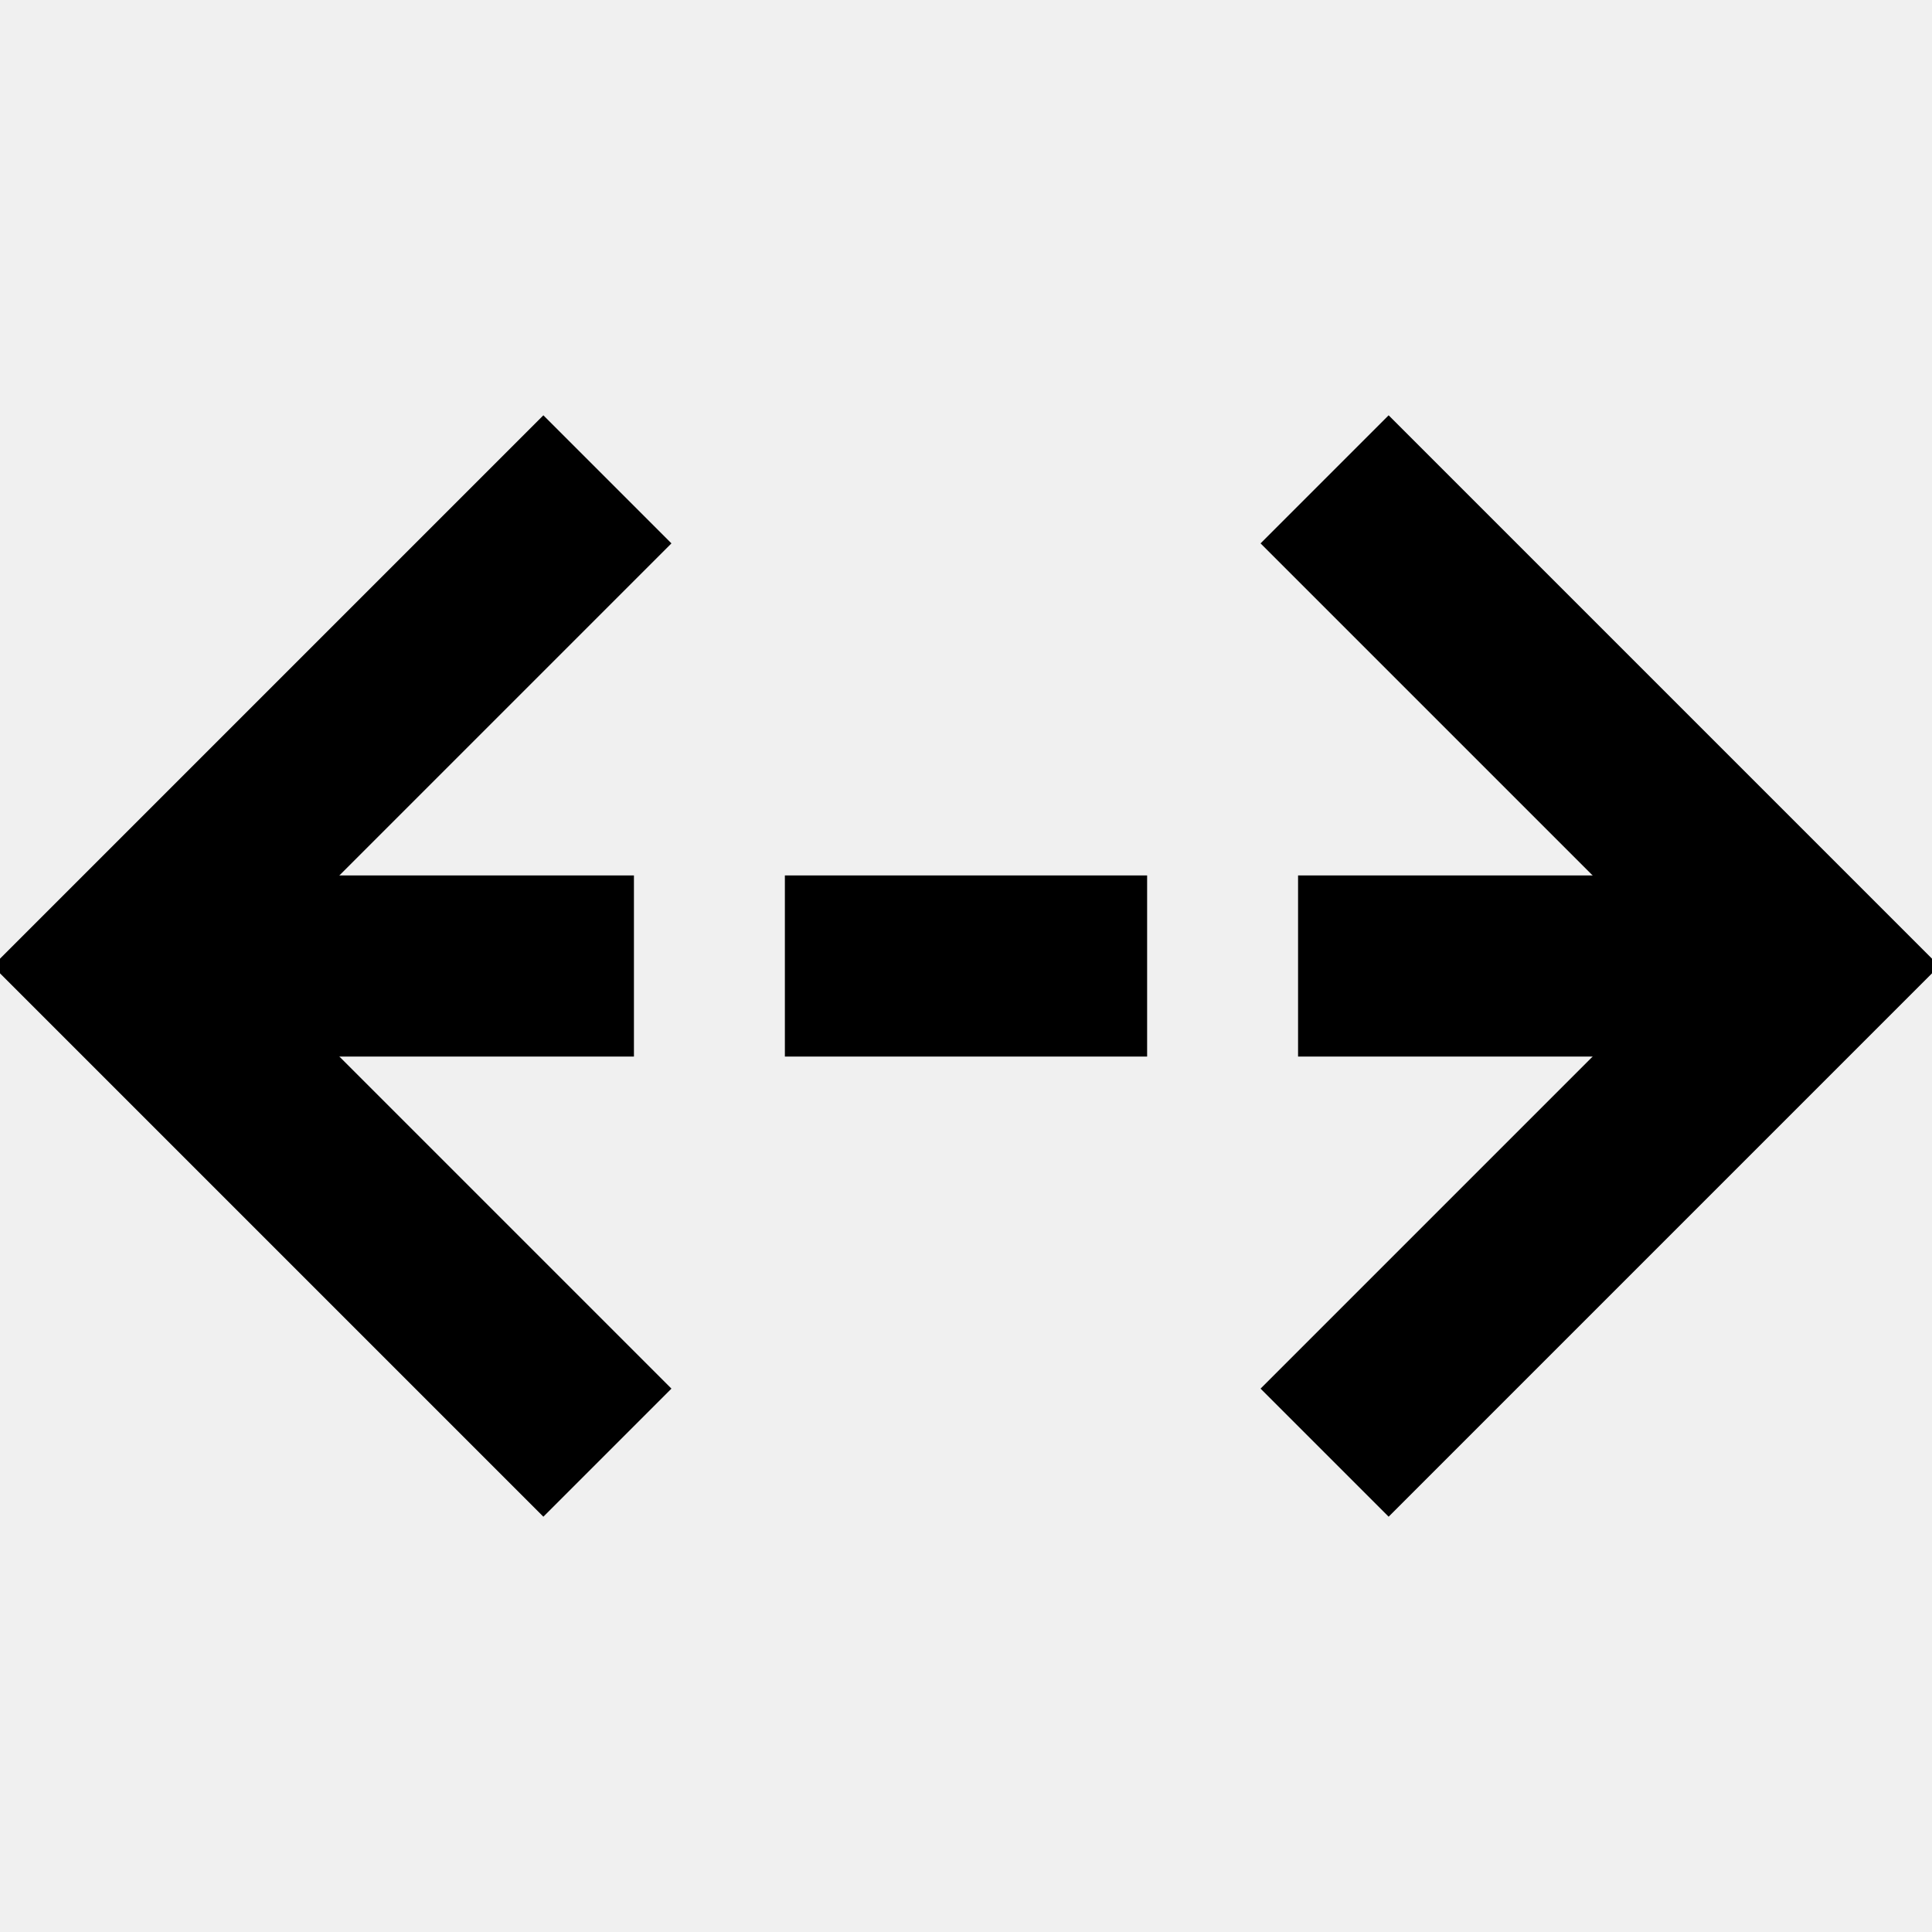
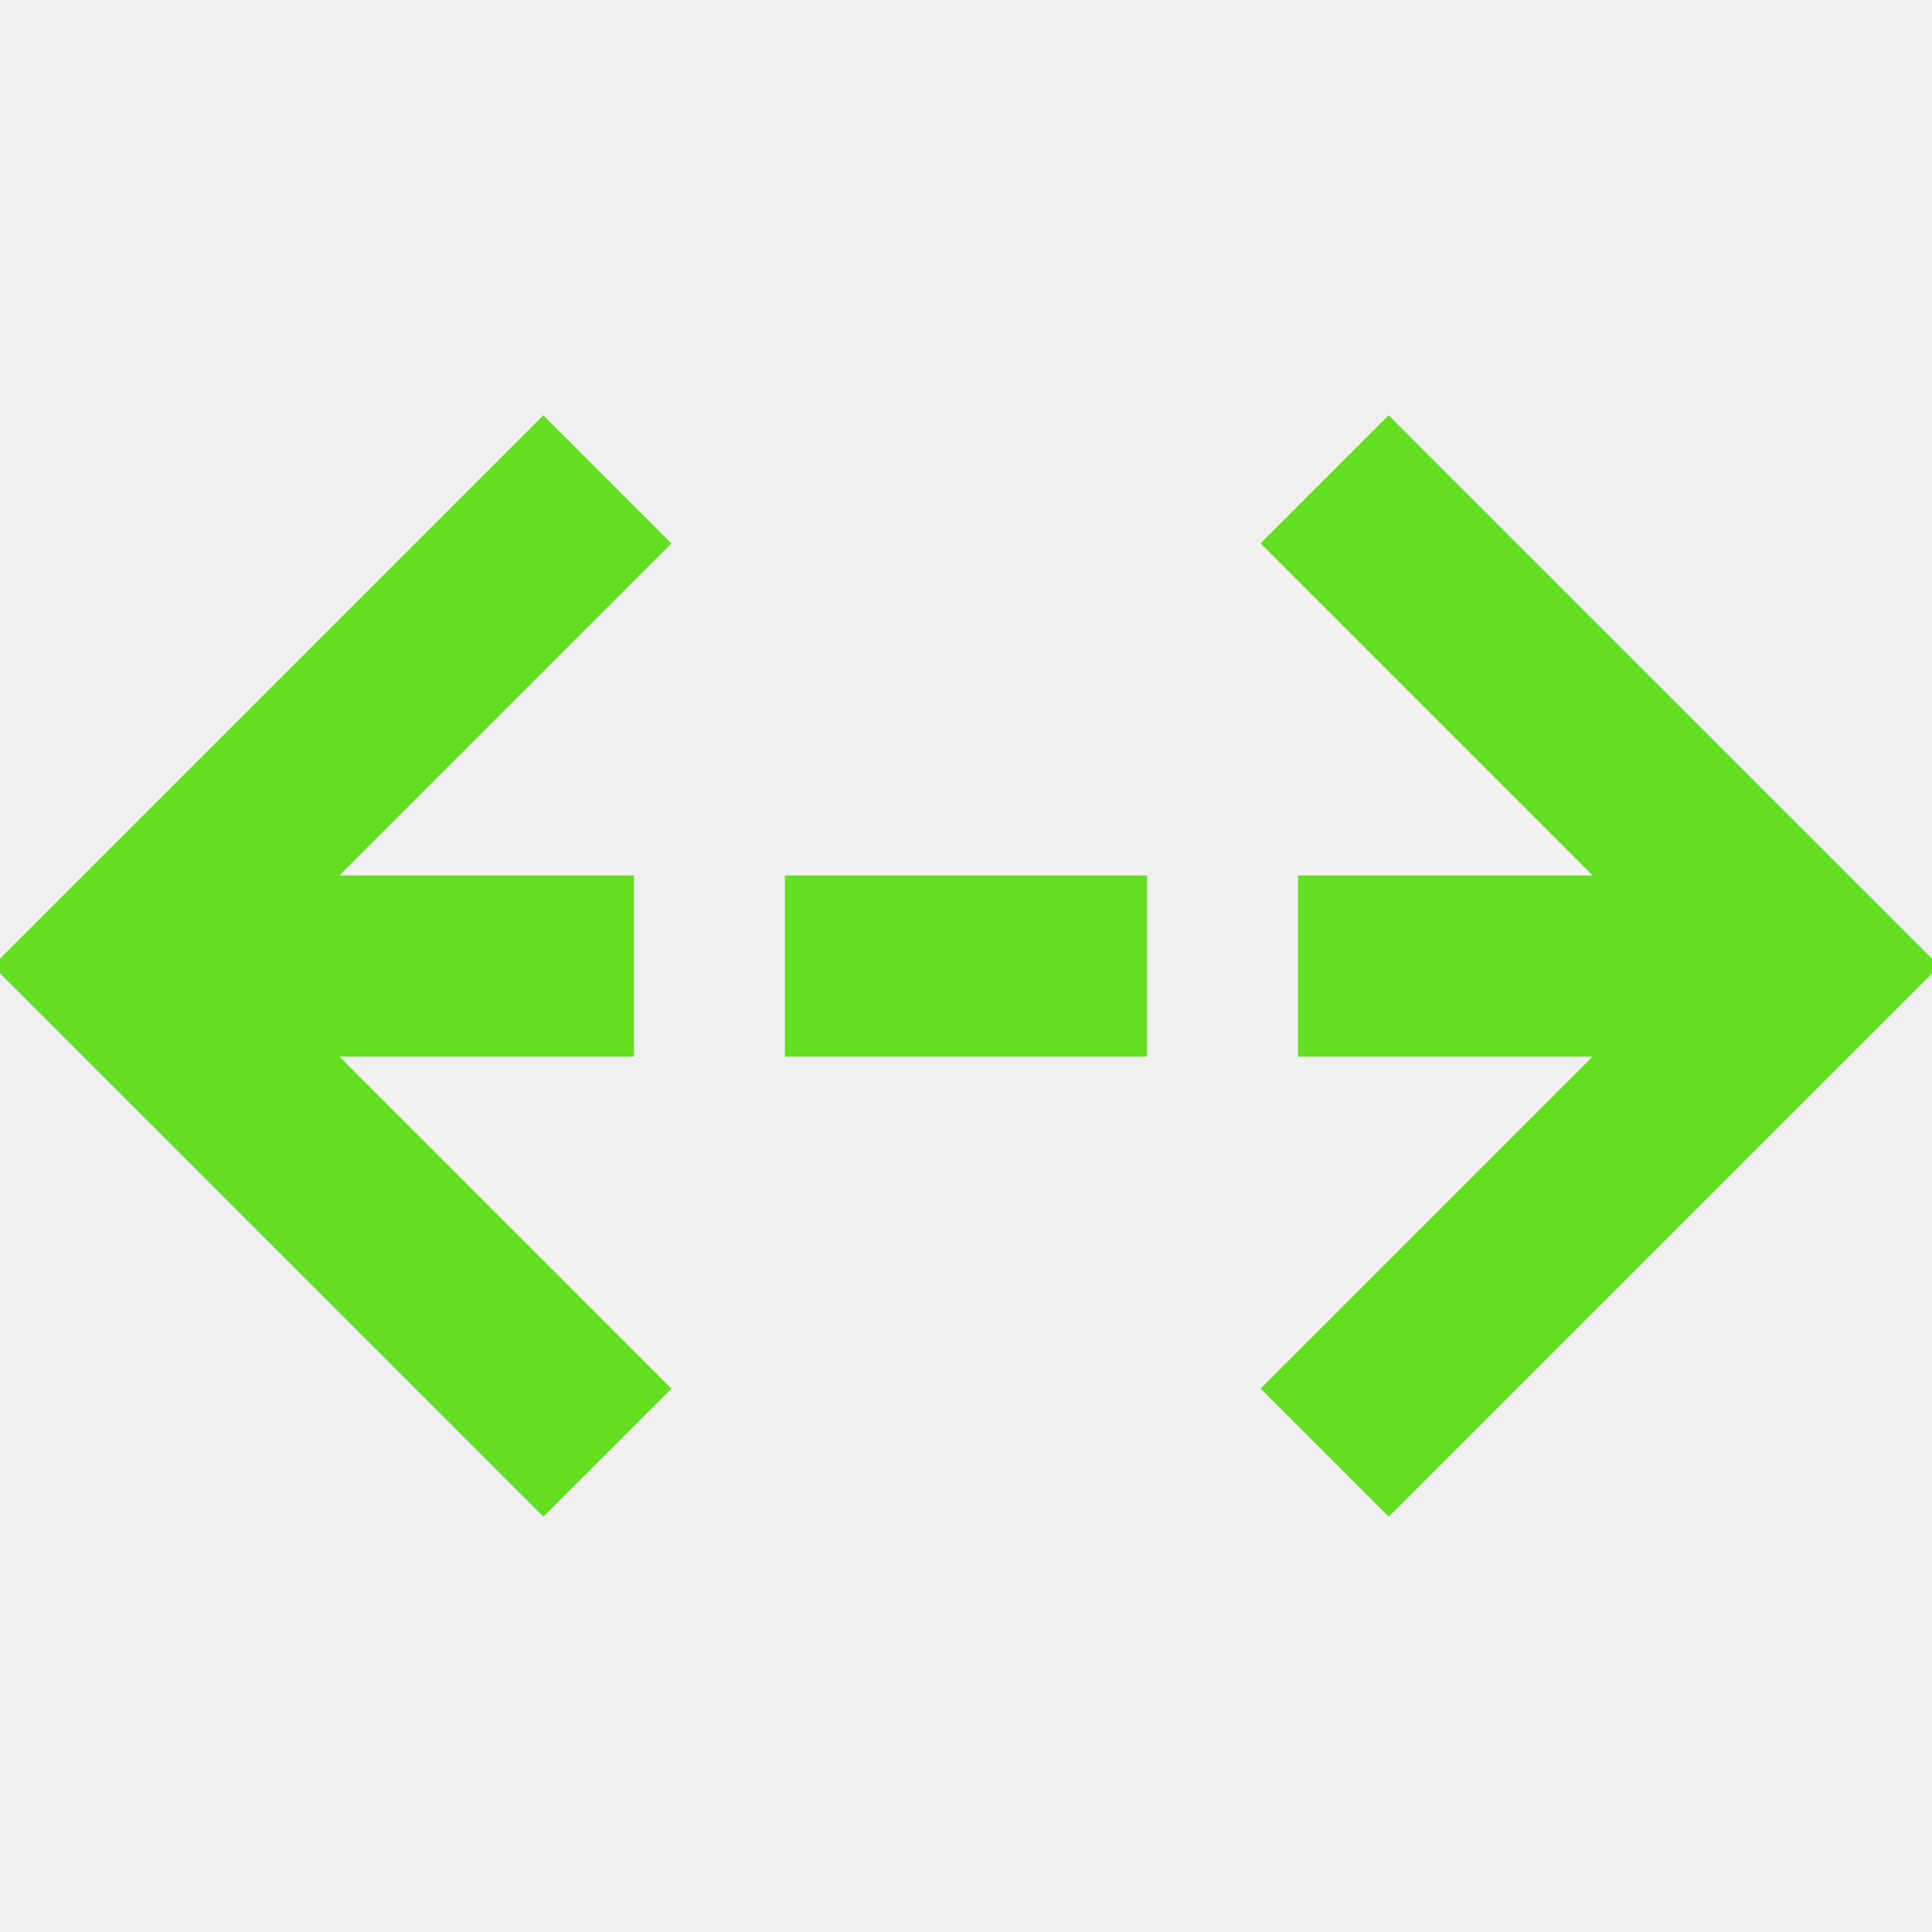
<svg xmlns="http://www.w3.org/2000/svg" width="16" height="16" viewBox="0 0 16 16" fill="none">
  <g clip-path="url(#clip0_885_233928)">
-     <path d="M4.5 4.5L1 8L4.5 11.5" stroke="black" stroke-width="1.5" stroke-linecap="square" />
-     <path d="M11.5 11.5L15 8L11.5 4.5" stroke="black" stroke-width="1.5" stroke-linecap="square" />
-     <path d="M6.5 8H9.5" stroke="black" stroke-width="1.5" />
-     <path d="M2 8H5.25" stroke="black" stroke-width="1.5" />
-     <path d="M10.75 8H14" stroke="black" stroke-width="1.5" />
+     <path d="M4.5 4.5L1 8L4.5 11.5" stroke="#64de21" stroke-width="1.5" stroke-linecap="square" />
+     <path d="M11.5 11.5L15 8L11.5 4.5" stroke="#64de21" stroke-width="1.5" stroke-linecap="square" />
+     <path d="M6.5 8H9.5" stroke="#64de21" stroke-width="1.5" />
+     <path d="M2 8H5.25" stroke="#64de21" stroke-width="1.5" />
+     <path d="M10.75 8H14" stroke="#64de21" stroke-width="1.5" />
  </g>
  <defs>
    <clipPath id="clip0_885_233928">
      <rect width="16" height="16" fill="white" />
    </clipPath>
  </defs>
</svg>
